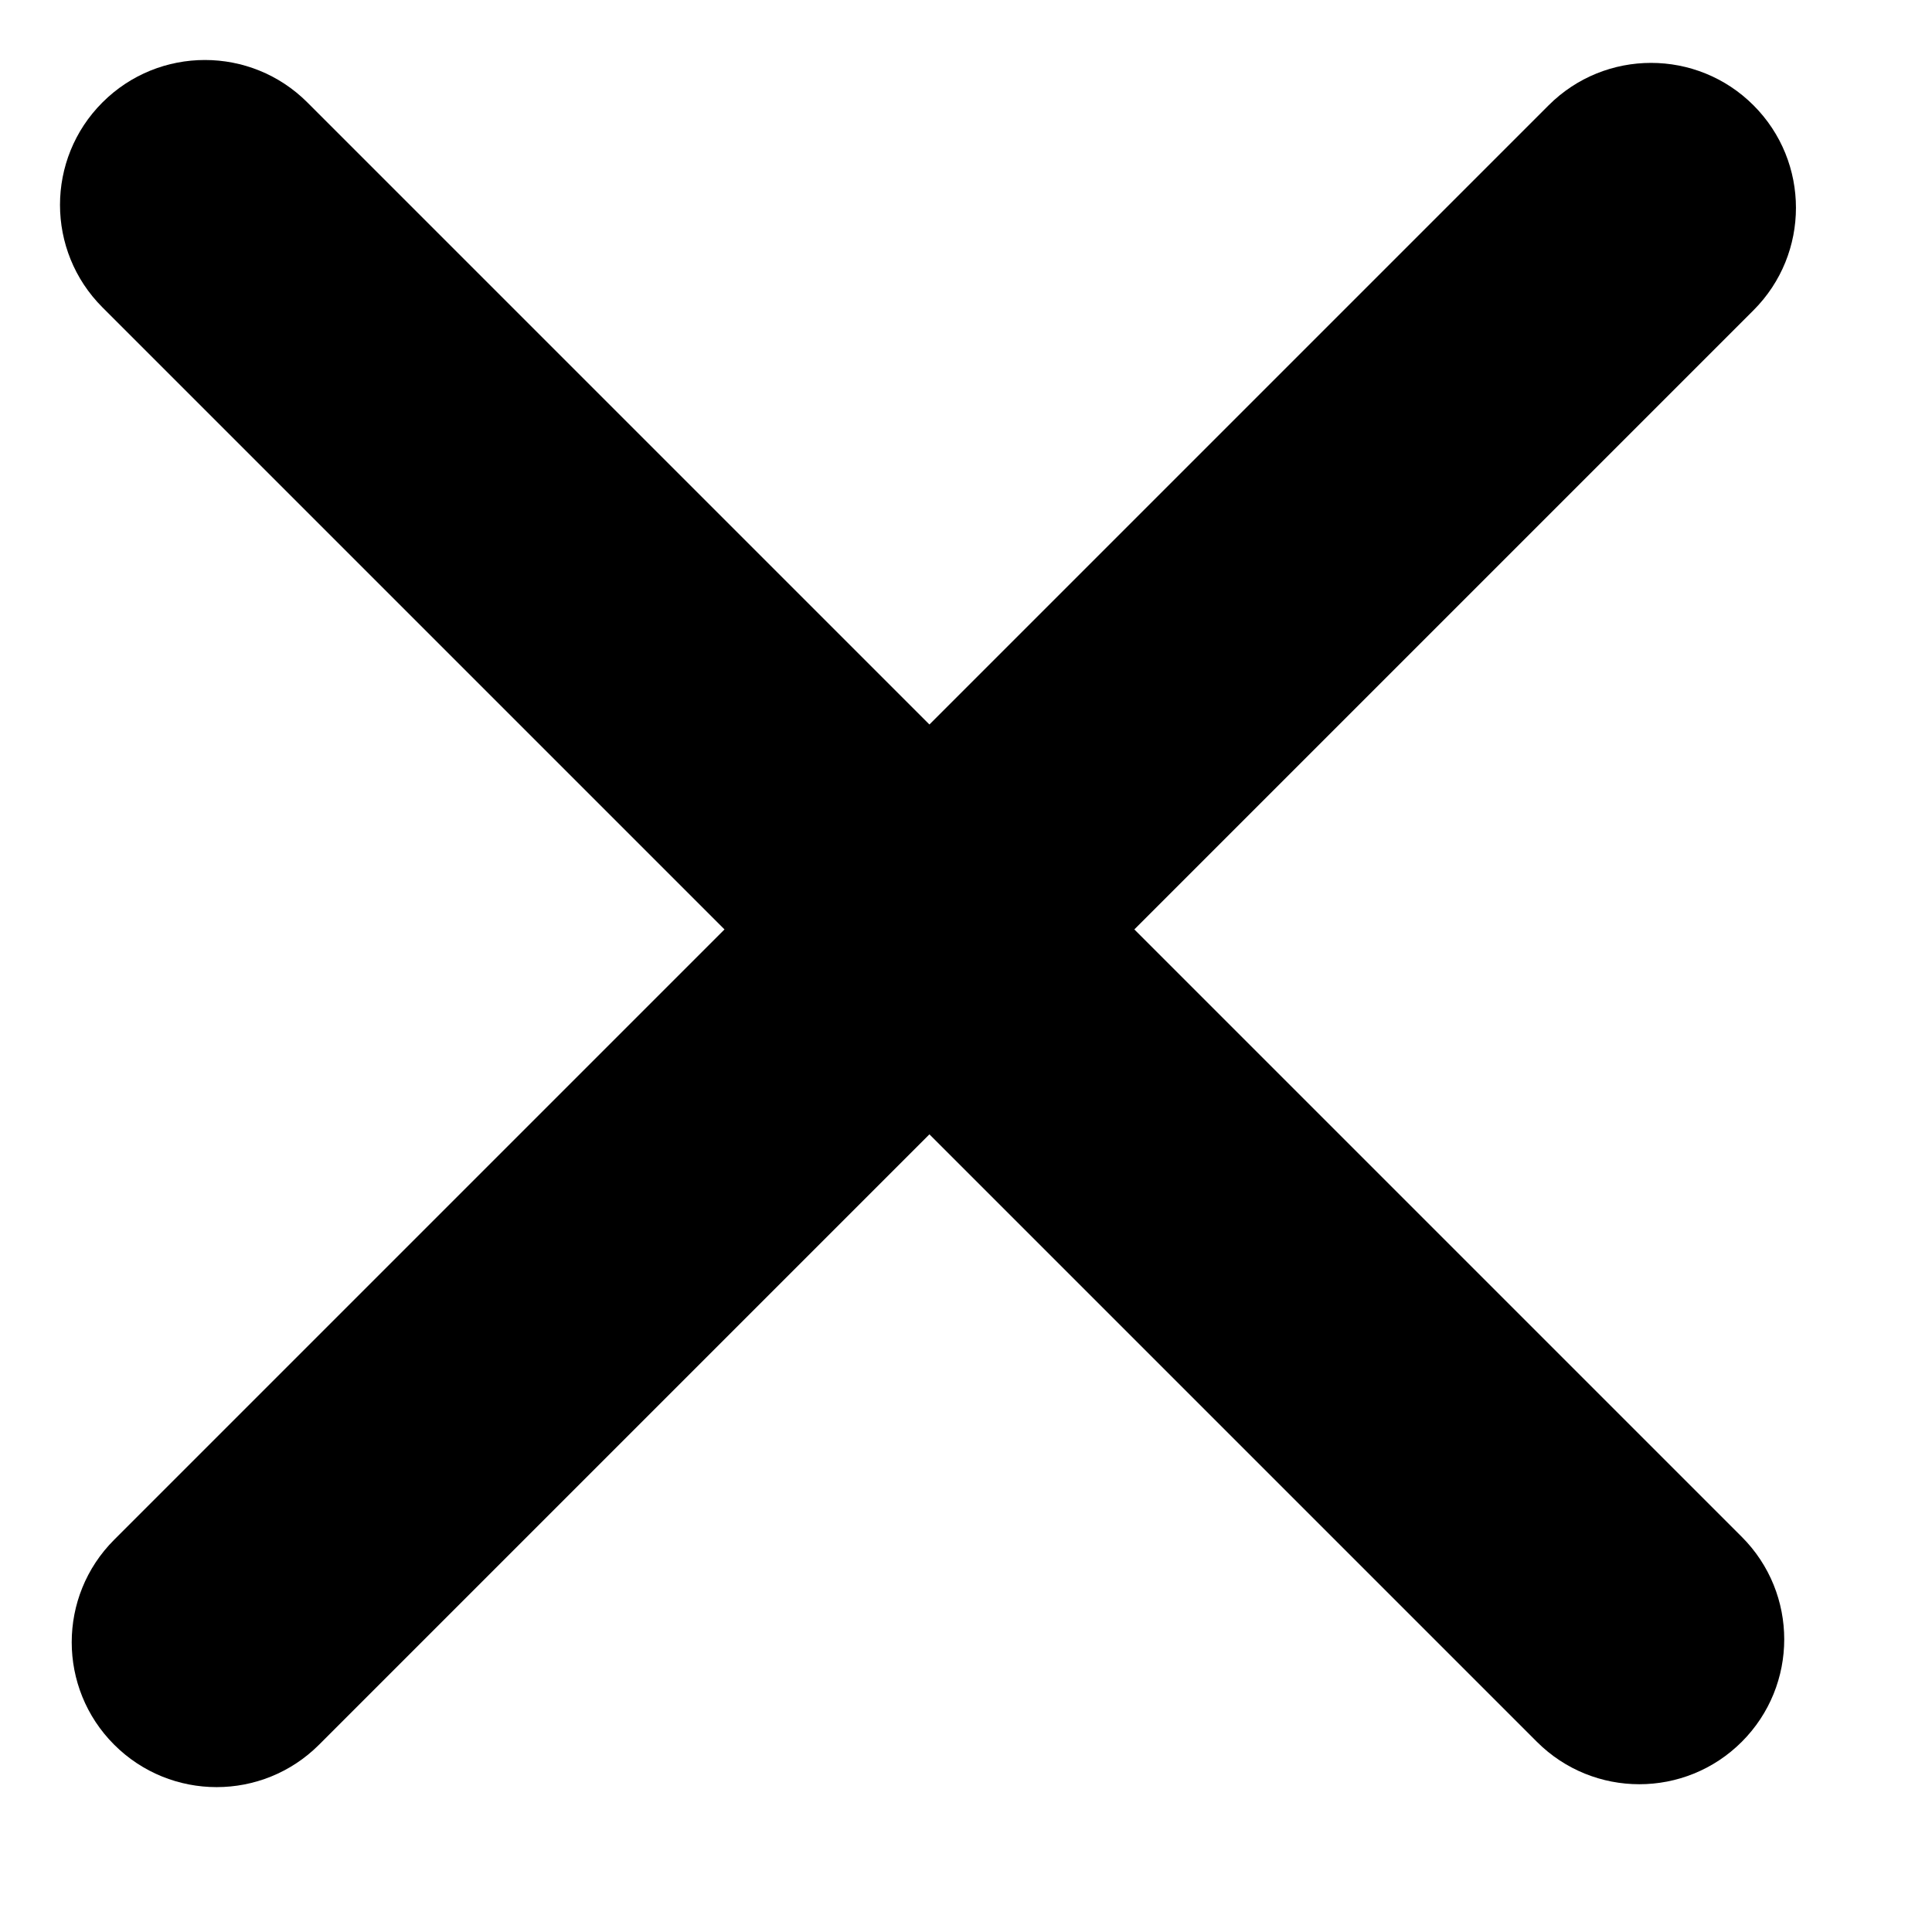
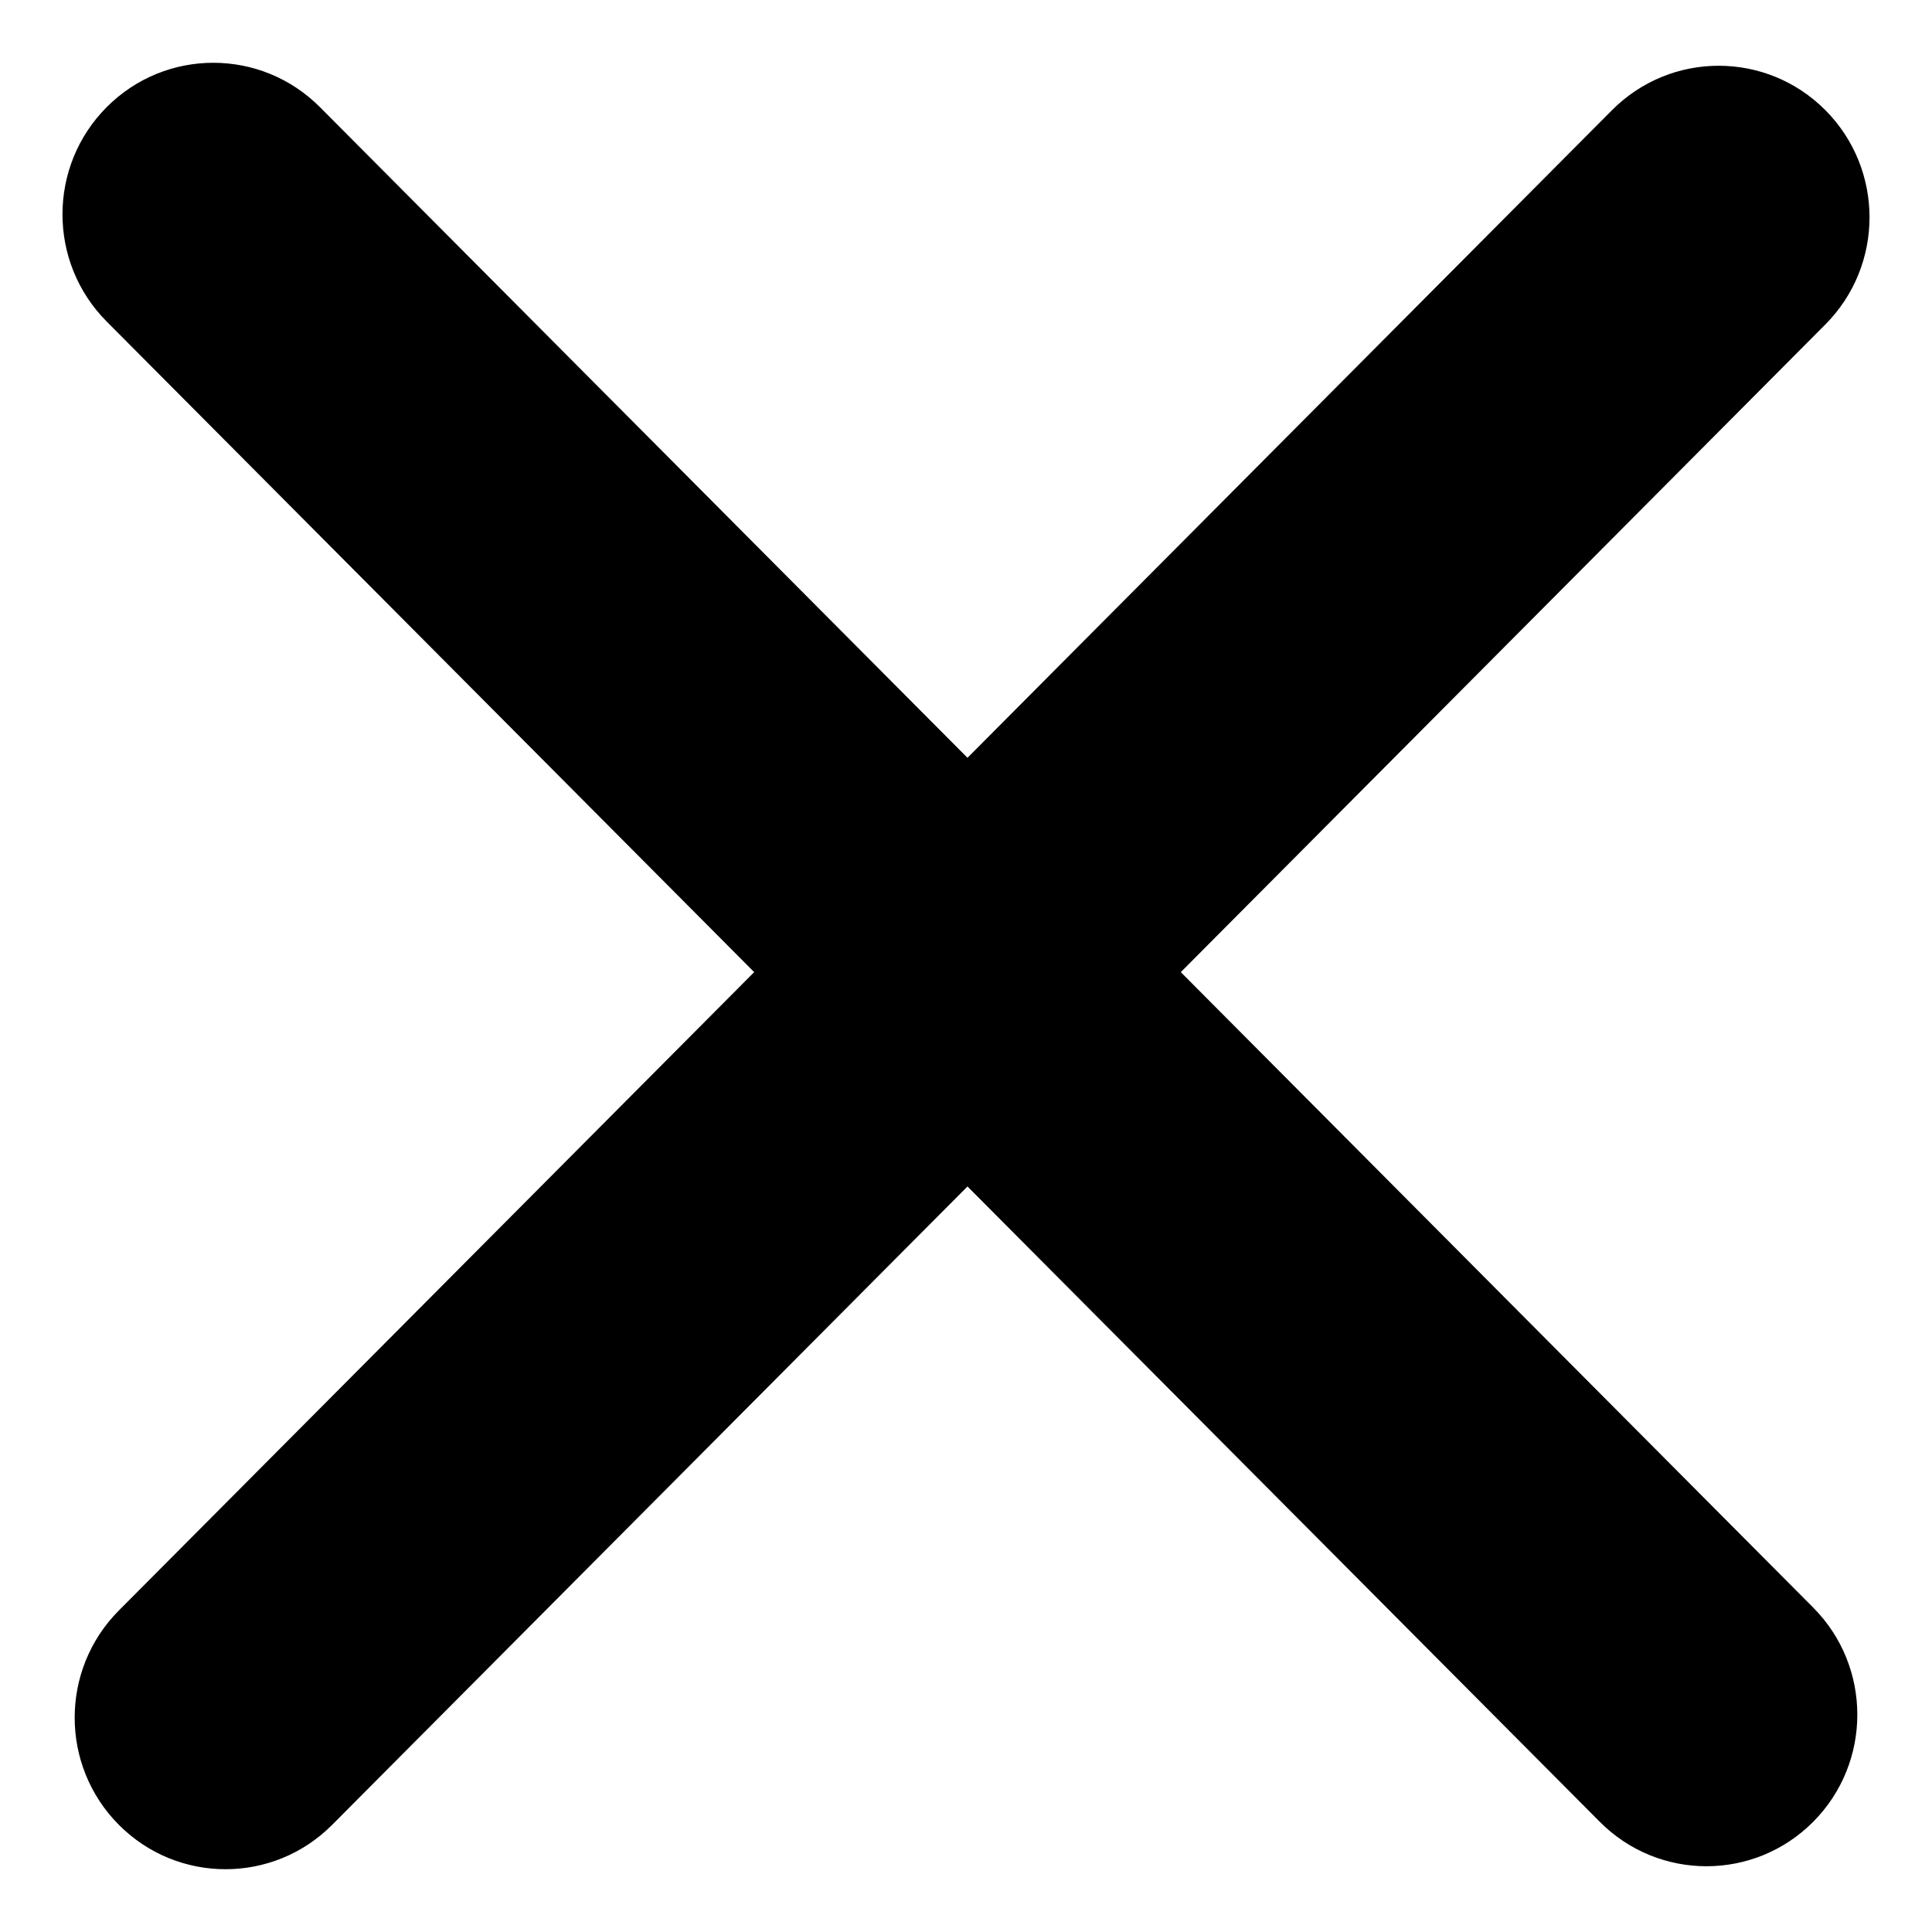
- <svg xmlns="http://www.w3.org/2000/svg" width="20" height="20" viewBox="0 0 20 20" fill="969696">
-   <rect x="2.121" width="24" height="3" rx="1.5" transform="rotate(45 2.12134 0)" />
-   <rect x="0.121" y="17" width="24" height="3" rx="1.5" transform="rotate(-45 0.121338 17)" />
+ <svg xmlns="http://www.w3.org/2000/svg" width="512" height="512" viewBox="0 0 512 512" fill="none">
+   <path fill-rule="evenodd" clip-rule="evenodd" d="M84.795 28.401C69.184 12.715 43.875 12.715 28.265 28.401C12.655 44.086 12.655 69.517 28.265 85.202L199.863 257.624L31.498 426.798C15.888 442.483 15.888 467.914 31.498 483.599C47.108 499.285 72.417 499.285 88.028 483.599L256.392 314.426L423.973 482.811C439.583 498.496 464.892 498.496 480.502 482.811C496.112 467.126 496.113 441.695 480.502 426.01L312.922 257.624L483.735 85.99C499.345 70.305 499.345 44.874 483.735 29.189C468.125 13.504 442.816 13.504 427.206 29.189L256.392 200.823L84.795 28.401Z" fill="black" />
</svg>
